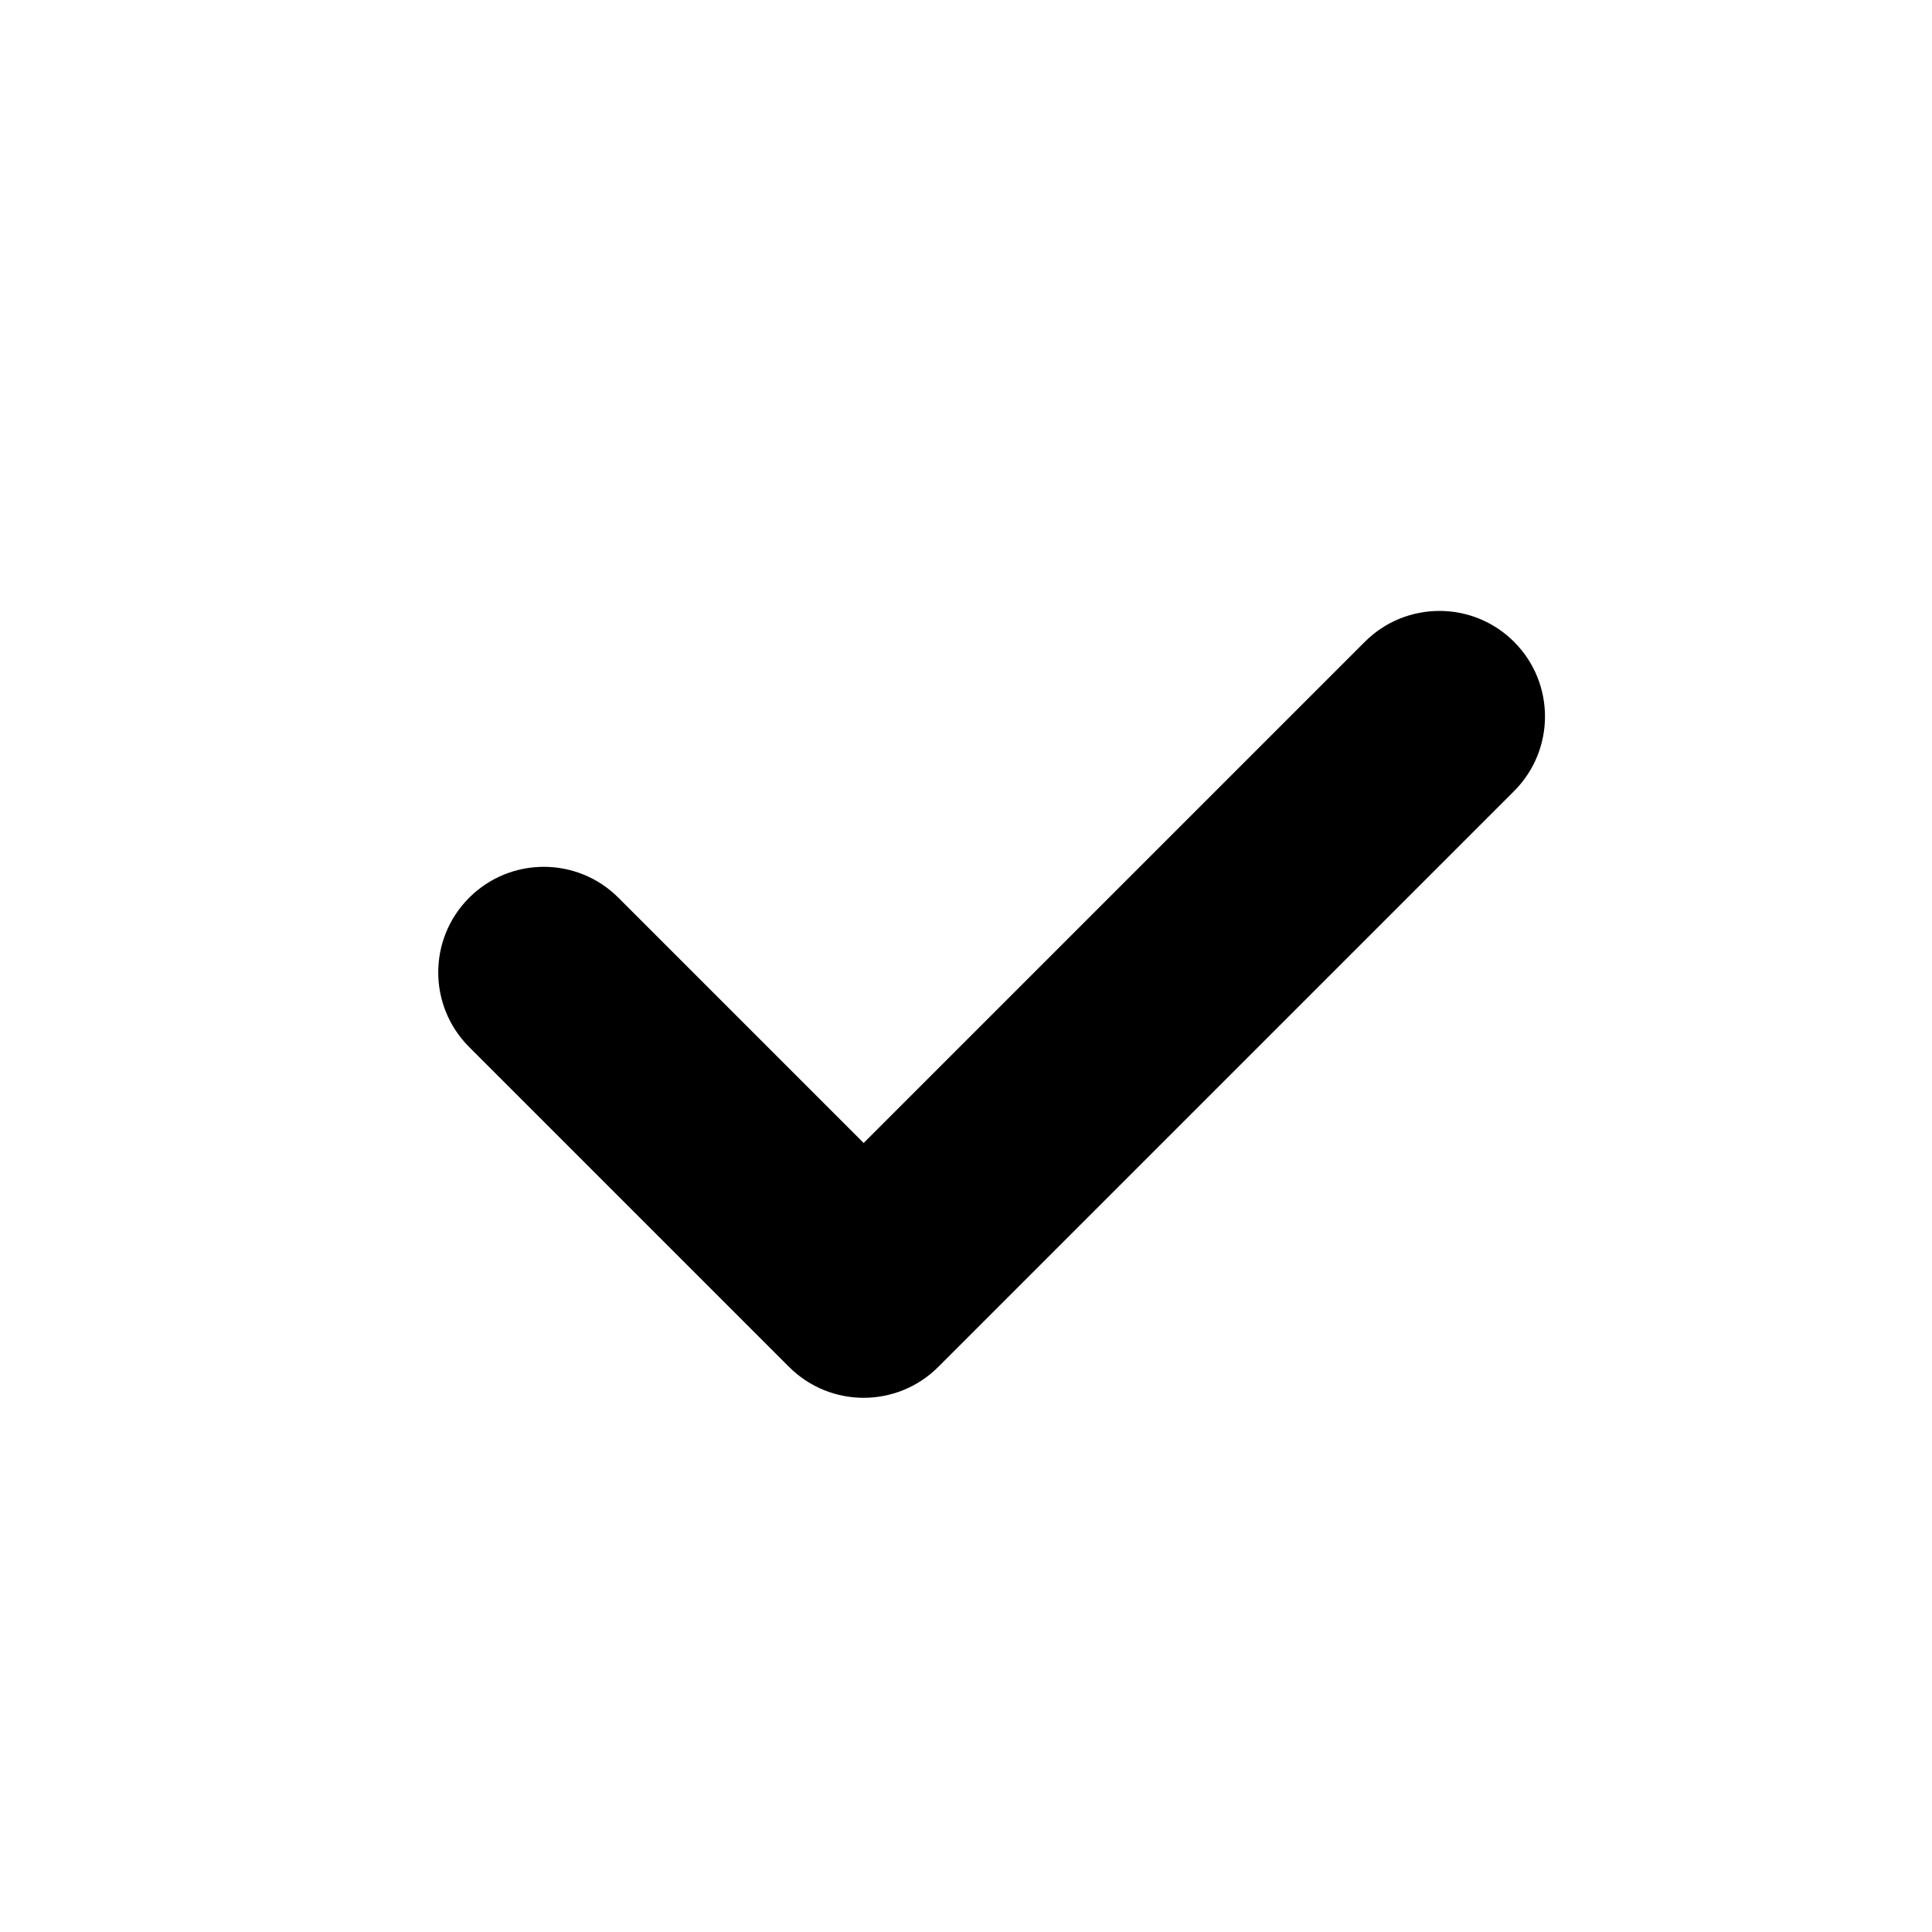
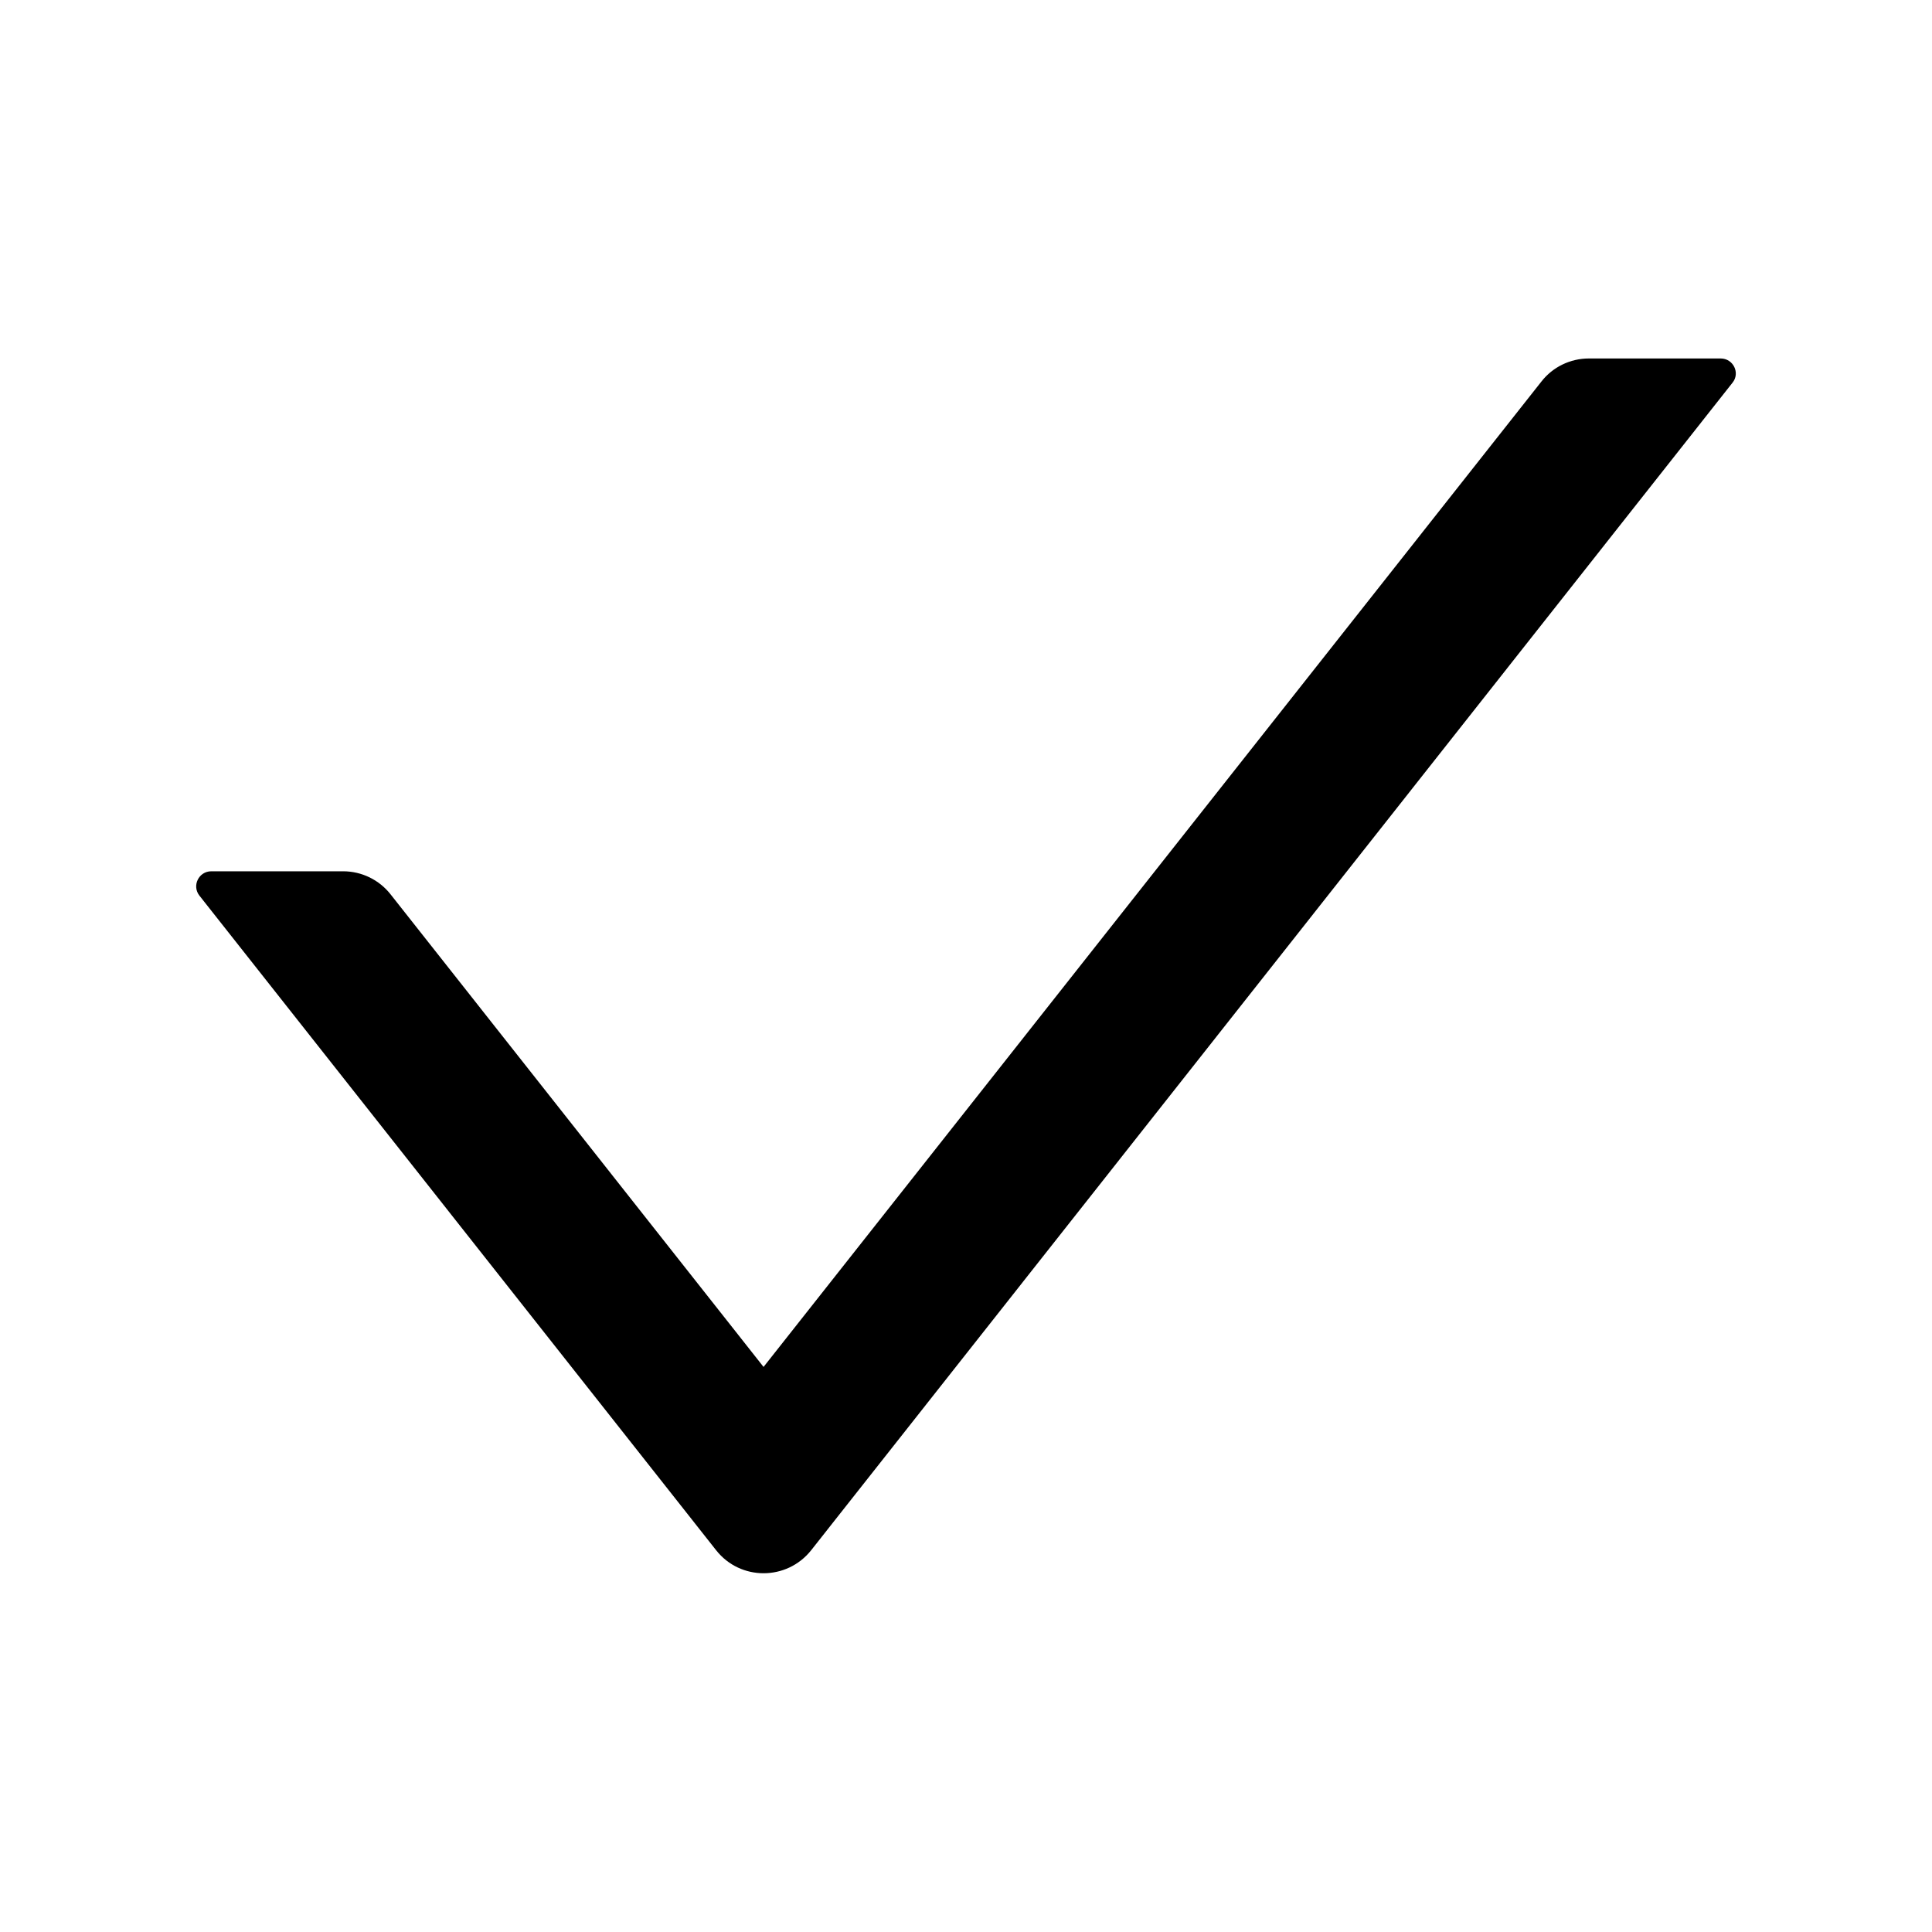
<svg xmlns="http://www.w3.org/2000/svg" viewBox="0 0 1024 1024">
-   <path d="M418.2 724.479l-169.54-169.54c-21.848-21.849-21.848-57.271 0-79.119 21.847-21.848 57.27-21.848 79.118 0L457.759 605.8l265.613-265.612c21.847-21.848 57.27-21.848 79.118 0 21.848 21.847 21.848 57.27 0 79.119L497.318 724.479c-21.848 21.848-57.27 21.848-79.118 0z" />
+   <path d="M912 190h-69.9c-9.8 0-19.1 4.5-25.1 12.2L404.7 724.5 207 474a32 32 0 00-25.1-12.2H112c-6.7 0-10.4 7.7-6.3 12.9l273.9 347c12.8 16.2 37.4 16.2 50.3 0l488.4-618.9c4.1-5.1.4-12.8-6.3-12.8z" />
</svg>
